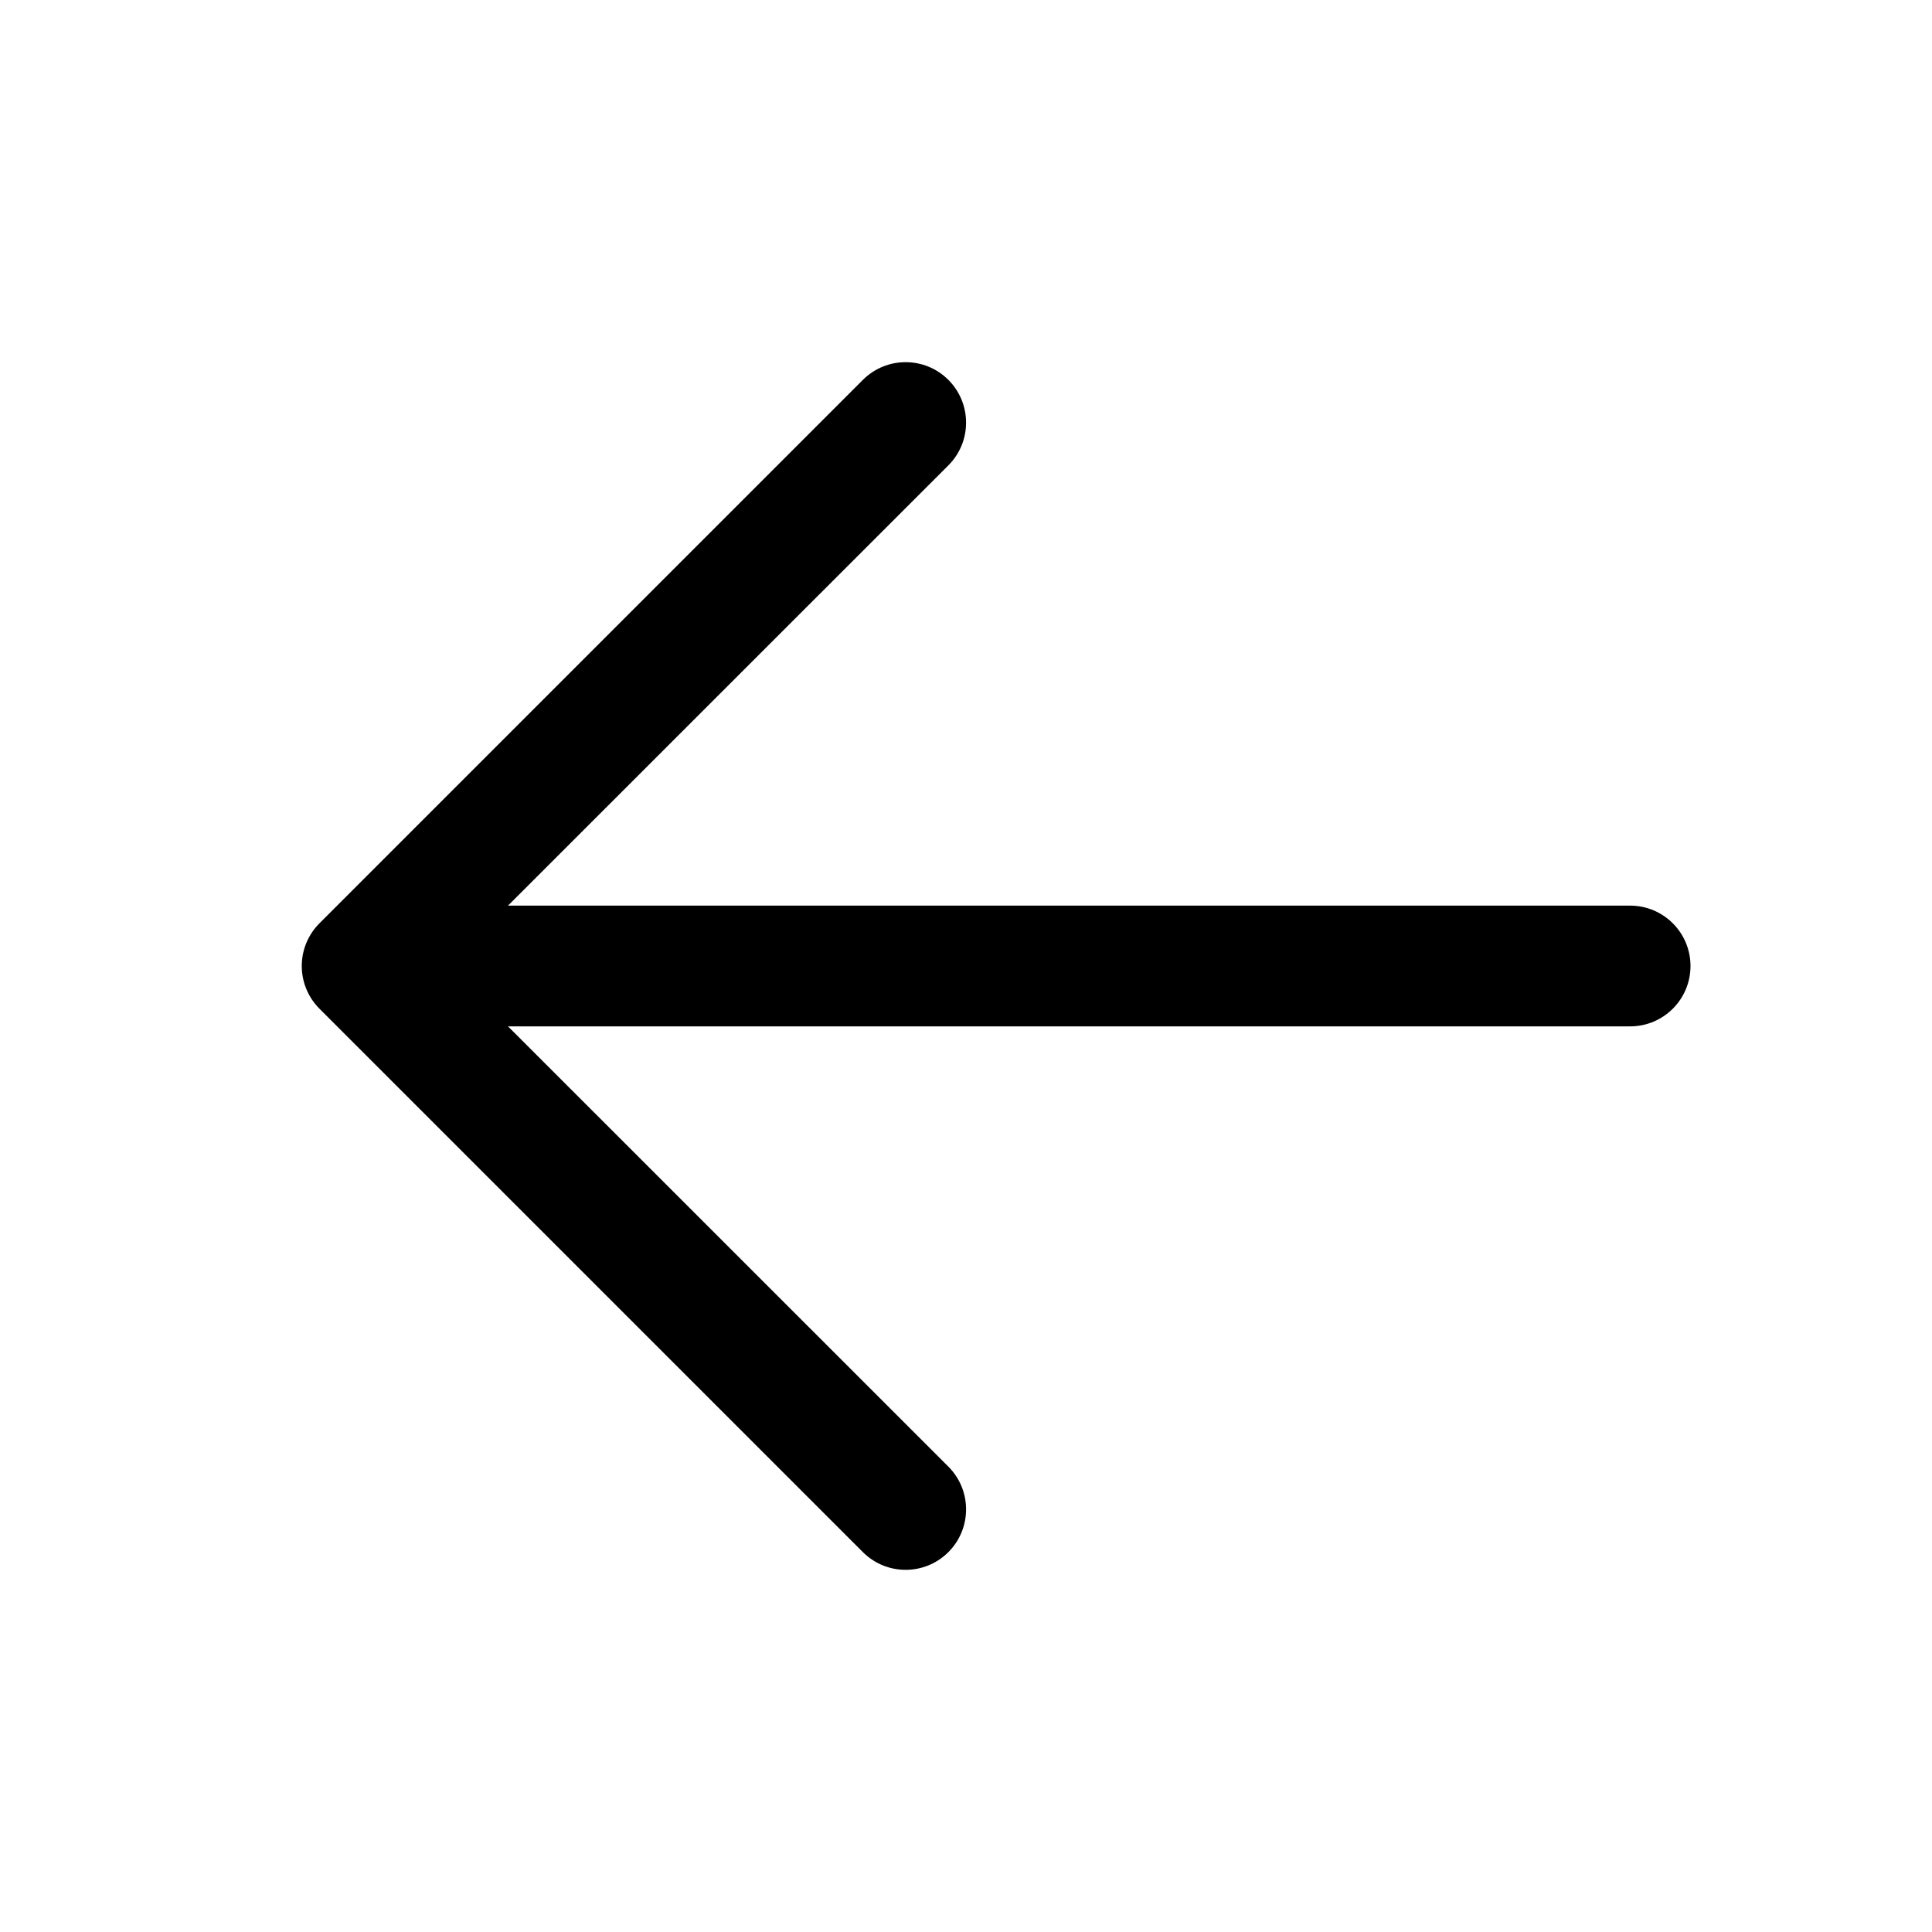
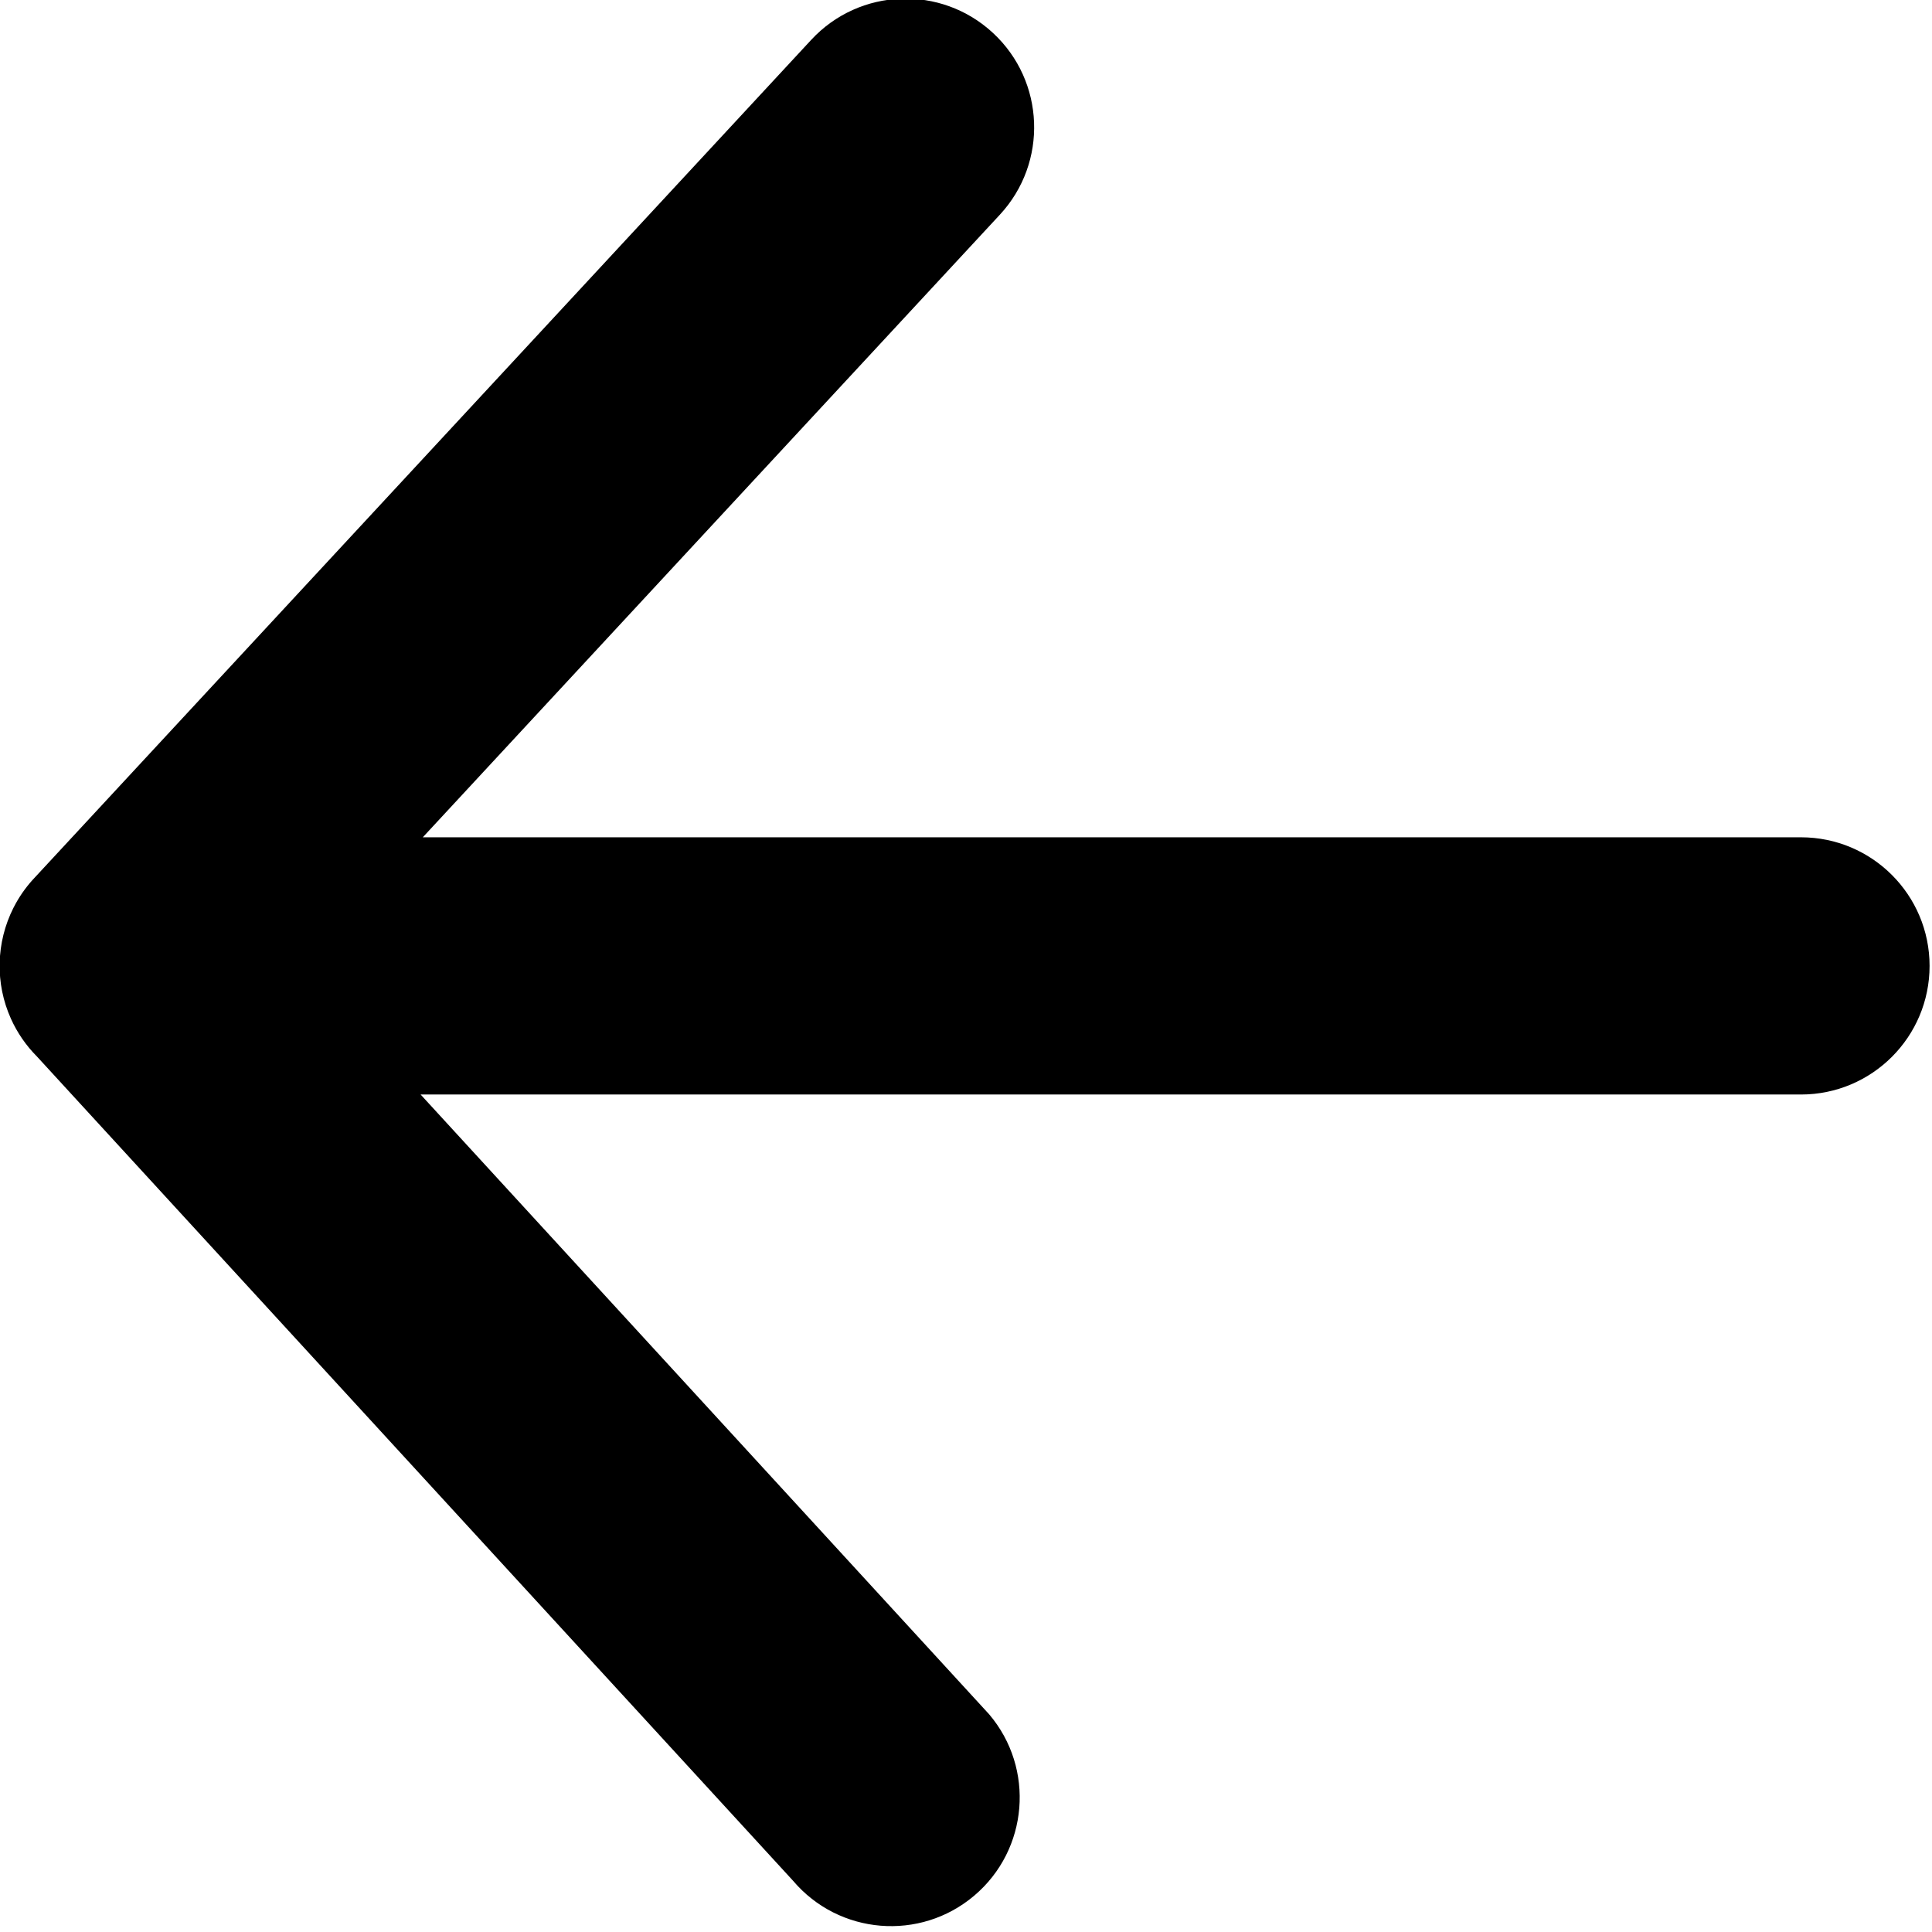
- <svg xmlns="http://www.w3.org/2000/svg" width="800px" height="800px" viewBox="0 0 1024 1024">
-   <path fill="#000000" d="M224 480h640a32 32 0 1 1 0 64H224a32 32 0 0 1 0-64z" />
-   <path fill="#000000" d="m237.248 512 265.408 265.344a32 32 0 0 1-45.312 45.312l-288-288a32 32 0 0 1 0-45.312l288-288a32 32 0 1 1 45.312 45.312L237.248 512z" />
+ <svg xmlns="http://www.w3.org/2000/svg" fill="#000000" width="800px" height="800px" viewBox="0 0 1024 1024">
+   <path d="M222.927 580.115l301.354 328.512c24.354 28.708 20.825 71.724-7.883 96.078s-71.724 20.825-96.078-7.883L19.576 559.963a67.846 67.846 0 01-13.784-20.022 68.03 68.03 0 01-5.977-29.488l.001-.063a68.343 68.343 0 017.265-29.134 68.28 68.28 0 011.384-2.6 67.59 67.59 0 0110.102-13.687L429.966 21.113c25.592-27.611 68.721-29.247 96.331-3.656s29.247 68.721 3.656 96.331L224.088 443.784h730.46c37.647 0 68.166 30.519 68.166 68.166s-30.519 68.166-68.166 68.166H222.927z" />
</svg>
